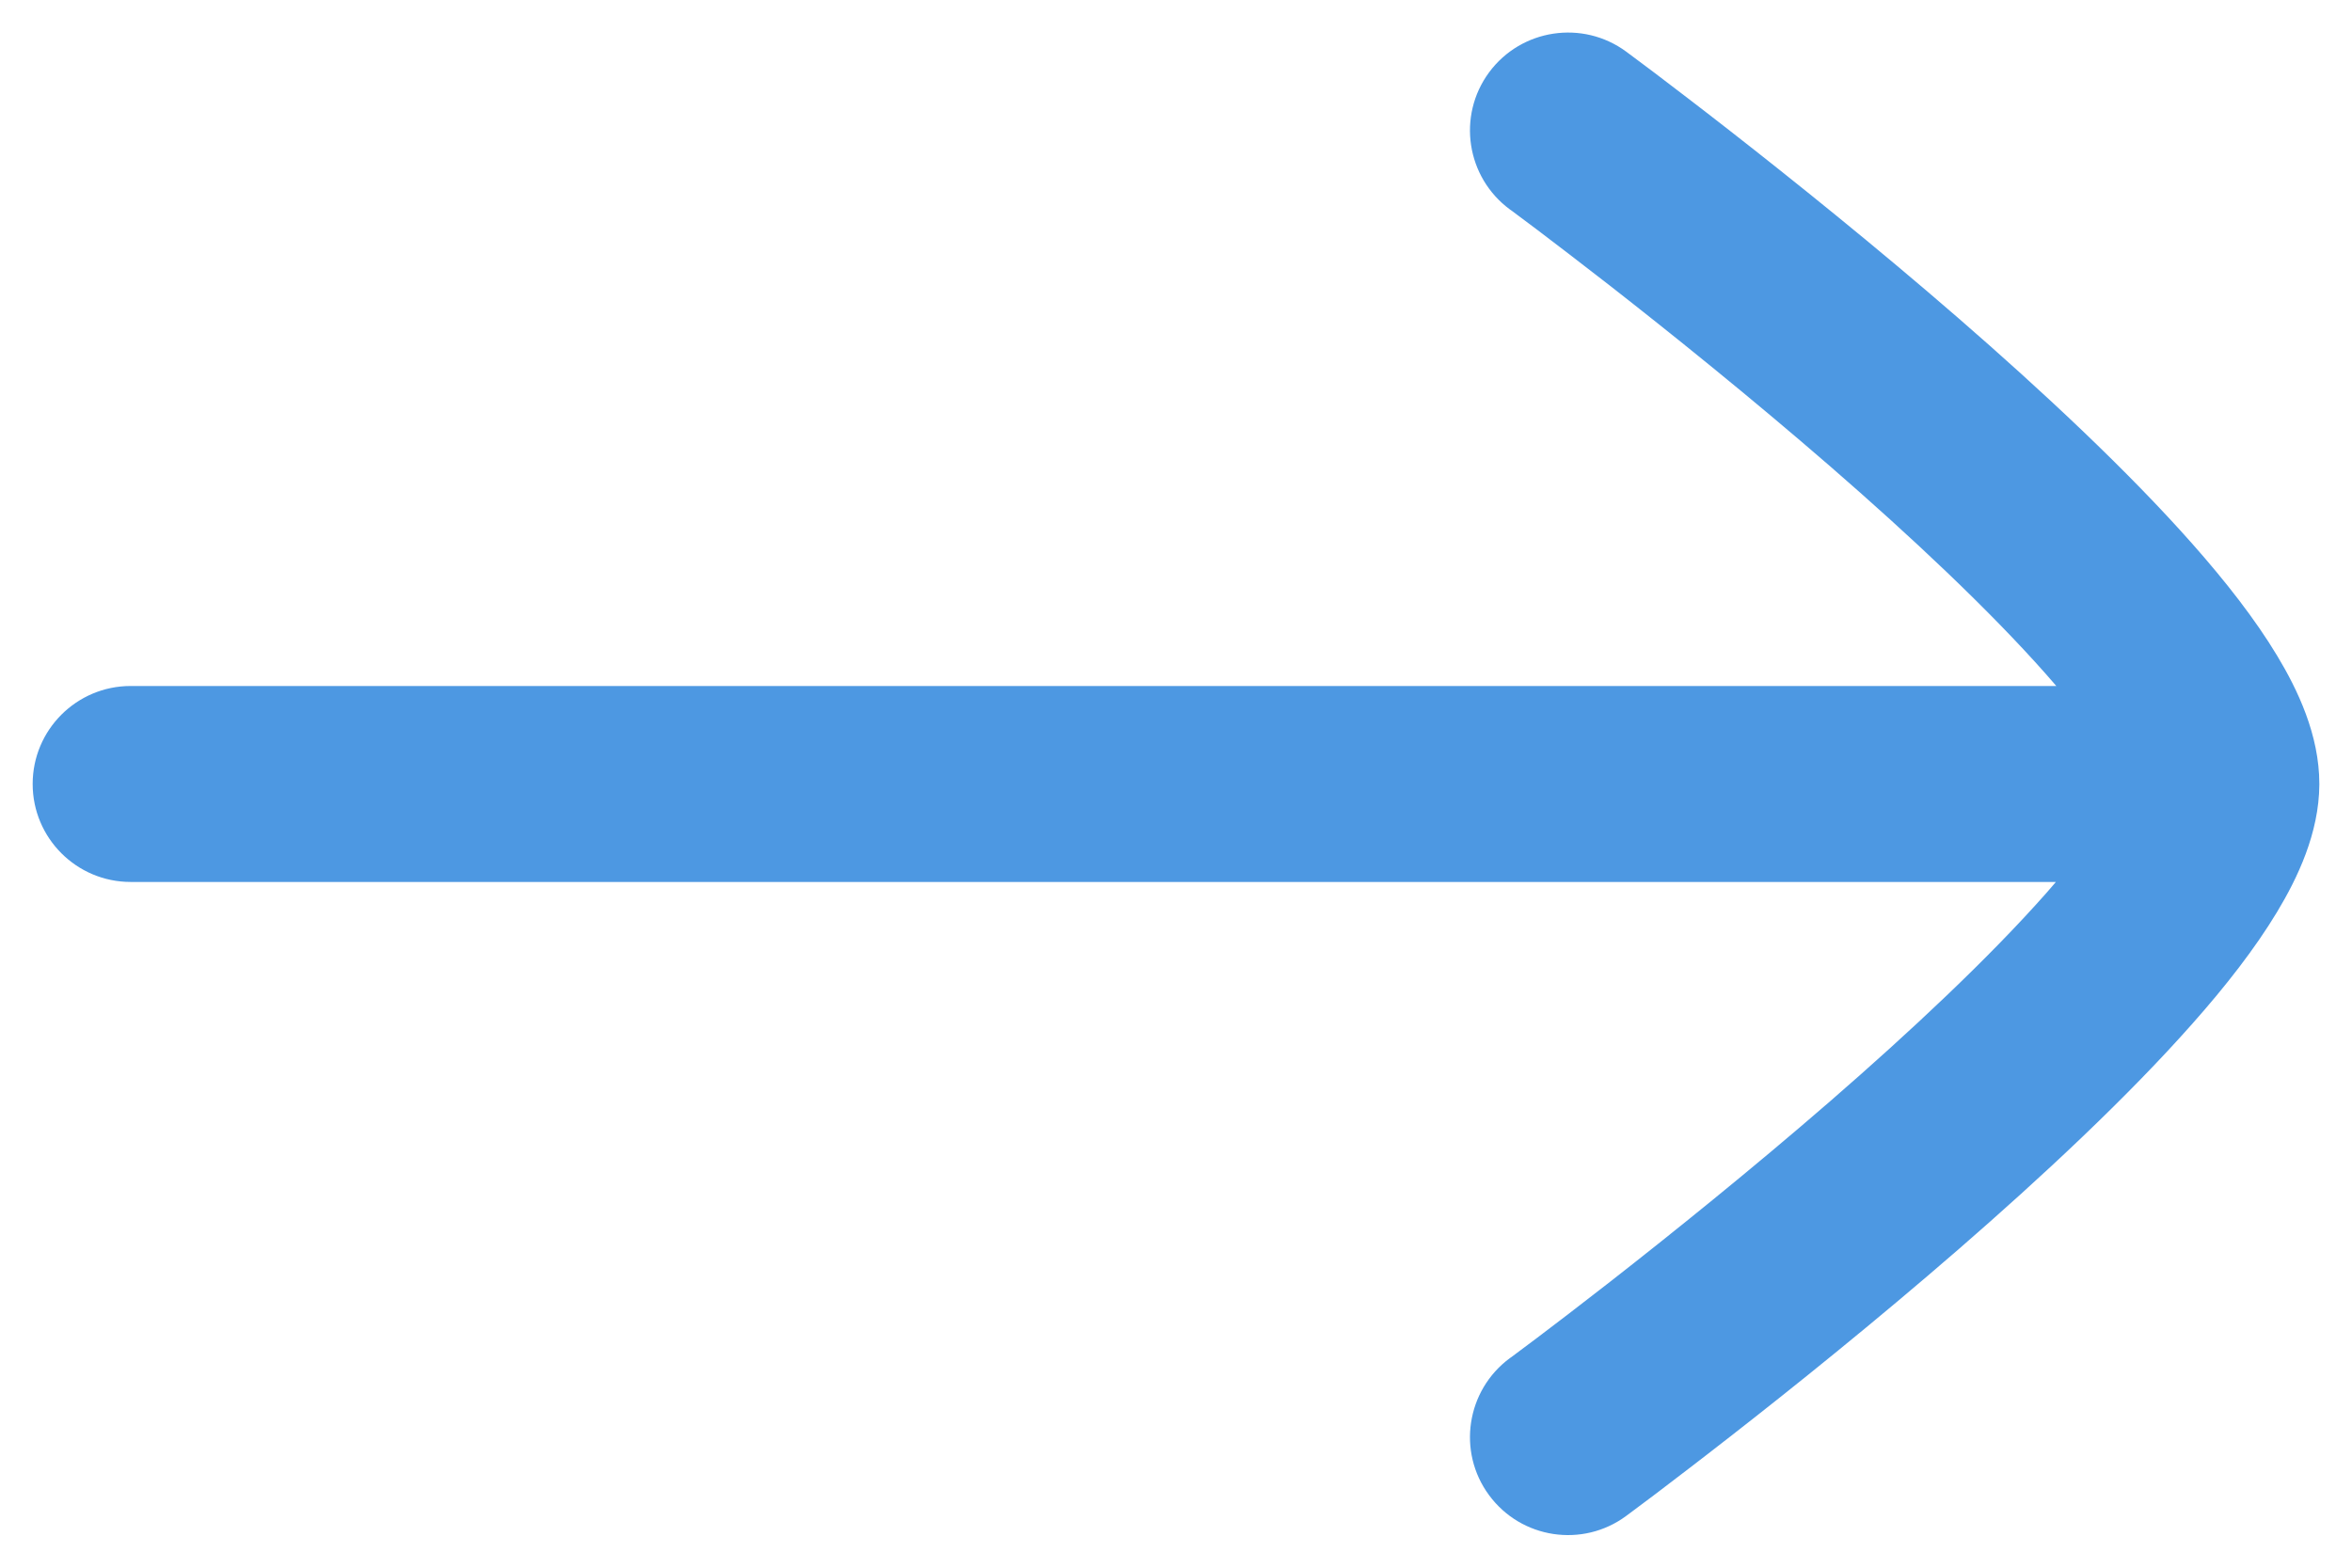
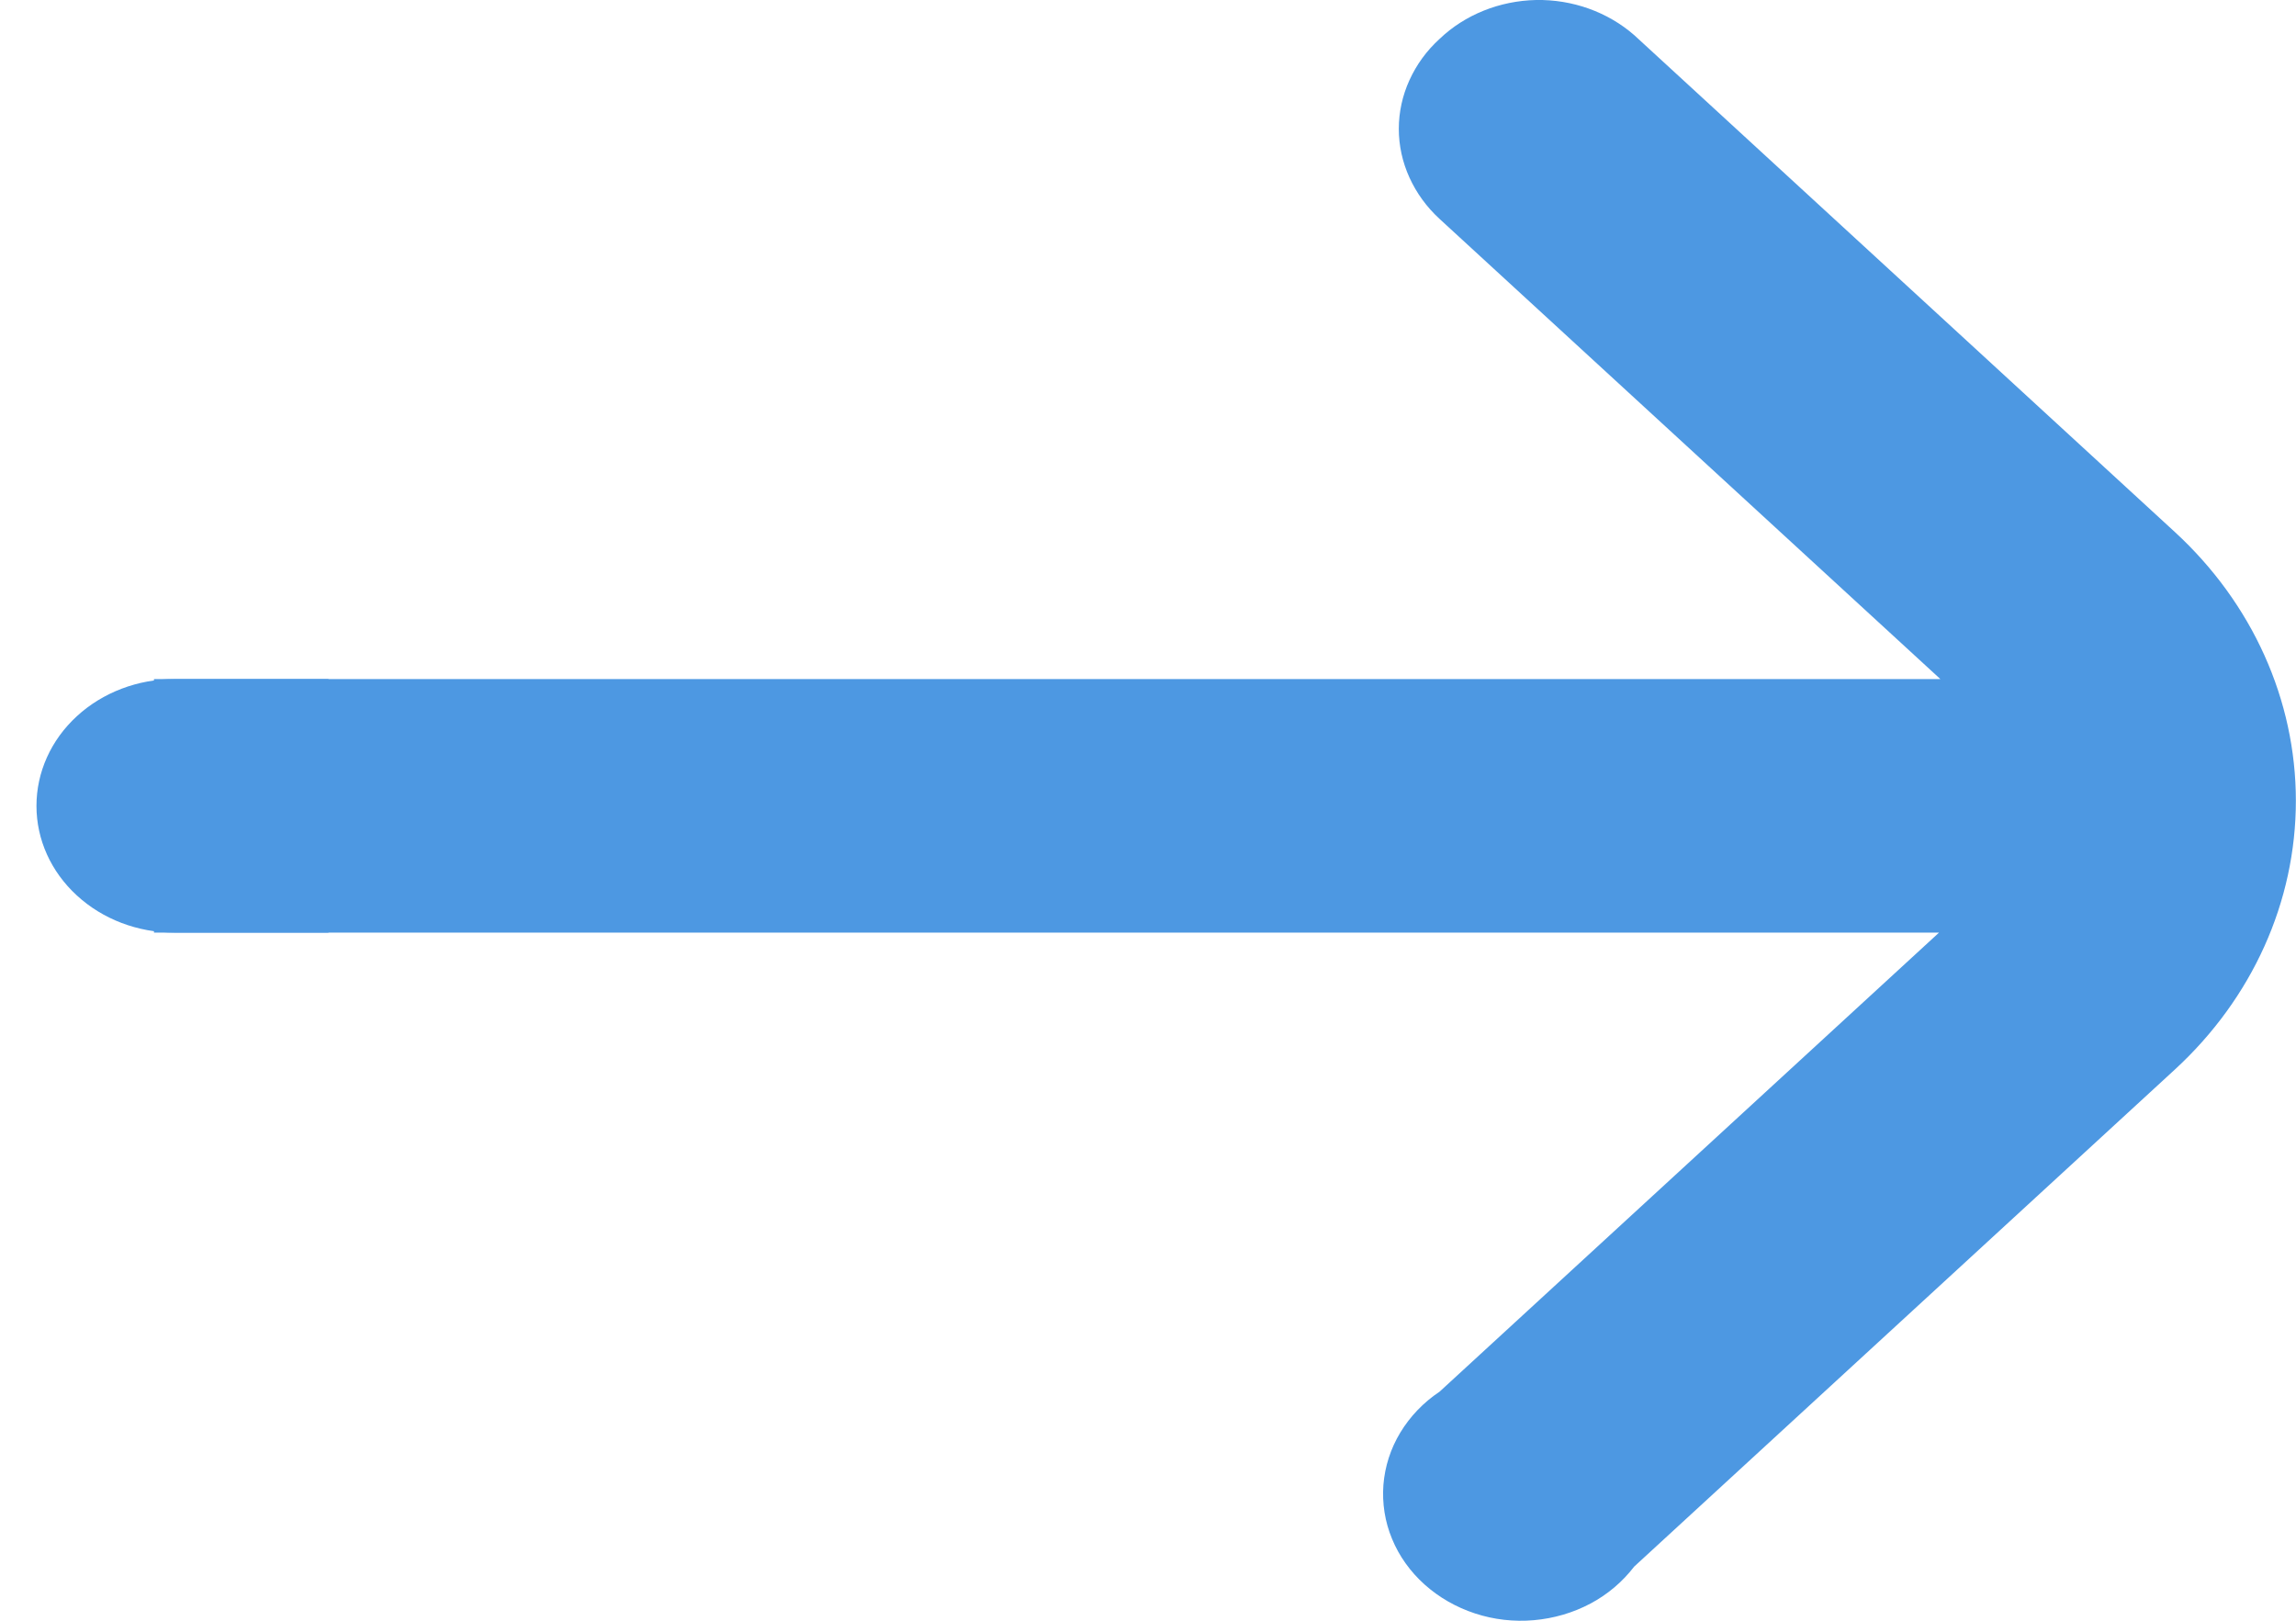
- <svg xmlns="http://www.w3.org/2000/svg" width="18" height="12" viewBox="0 0 18 12" fill="none">
-   <path d="M17.75 6C17.75 5.626 17.584 5.279 17.427 5.019C17.258 4.738 17.031 4.449 16.781 4.166C16.28 3.599 15.626 2.99 14.992 2.439C14.354 1.885 13.718 1.375 13.243 1.004C13.005 0.818 12.806 0.667 12.667 0.561C12.597 0.509 12.542 0.468 12.504 0.439L12.461 0.407L12.449 0.398L12.445 0.395C12.112 0.15 11.642 0.221 11.396 0.554C11.15 0.888 11.222 1.357 11.555 1.603L11.568 1.612L11.608 1.642C11.643 1.668 11.696 1.708 11.763 1.758C11.897 1.86 12.089 2.006 12.32 2.186C12.782 2.547 13.396 3.04 14.008 3.571C14.624 4.106 15.22 4.665 15.657 5.159C15.684 5.19 15.711 5.221 15.737 5.251L1 5.251C0.586 5.251 0.25 5.587 0.25 6.001C0.25 6.415 0.586 6.751 1 6.751L15.734 6.751C15.709 6.78 15.683 6.81 15.657 6.84C15.22 7.334 14.624 7.893 14.008 8.428C13.396 8.959 12.782 9.452 12.32 9.813C12.089 9.993 11.897 10.14 11.763 10.241C11.696 10.292 11.643 10.331 11.608 10.357L11.568 10.387L11.555 10.396C11.222 10.642 11.15 11.112 11.396 11.445C11.642 11.779 12.112 11.85 12.445 11.604L12.449 11.601L12.461 11.592L12.504 11.56C12.542 11.532 12.597 11.491 12.667 11.438C12.806 11.332 13.005 11.181 13.243 10.995C13.718 10.625 14.354 10.114 14.992 9.56C15.626 9.009 16.28 8.4 16.781 7.833C17.031 7.551 17.258 7.261 17.427 6.98C17.583 6.721 17.748 6.377 17.75 6.006" fill="#4D98E2" />
+ <svg xmlns="http://www.w3.org/2000/svg" width="17" height="12" viewBox="0 0 17 12" fill="none">
+   <path d="M11.373 0C11.643 -0.005 11.904 0.089 12.1 0.26L16.103 3.939C16.677 4.467 16.999 5.183 16.999 5.929C16.999 6.676 16.677 7.391 16.103 7.919L12.1 11.599C12.014 11.711 11.904 11.805 11.776 11.873C11.648 11.941 11.505 11.983 11.357 11.996C11.21 12.009 11.061 11.992 10.921 11.946C10.781 11.9 10.654 11.827 10.548 11.732C10.442 11.637 10.359 11.521 10.307 11.394C10.254 11.267 10.233 11.13 10.243 10.994C10.254 10.858 10.296 10.726 10.368 10.607C10.44 10.488 10.539 10.384 10.659 10.304L14.357 6.905H1.14V5.028H14.367L10.659 1.621C10.563 1.533 10.488 1.429 10.436 1.315C10.384 1.201 10.357 1.078 10.357 0.954C10.357 0.83 10.384 0.707 10.436 0.593C10.488 0.479 10.563 0.375 10.659 0.288C10.846 0.109 11.103 0.006 11.373 0Z" fill="#4D98E2" />
+   <path d="M2.432 6.905H1.291C1.02 6.905 0.76 6.806 0.569 6.63C0.377 6.454 0.27 6.216 0.27 5.967C0.27 5.718 0.377 5.479 0.569 5.303C0.76 5.127 1.02 5.028 1.291 5.028H2.432V6.905Z" fill="#4D98E2" />
</svg>
